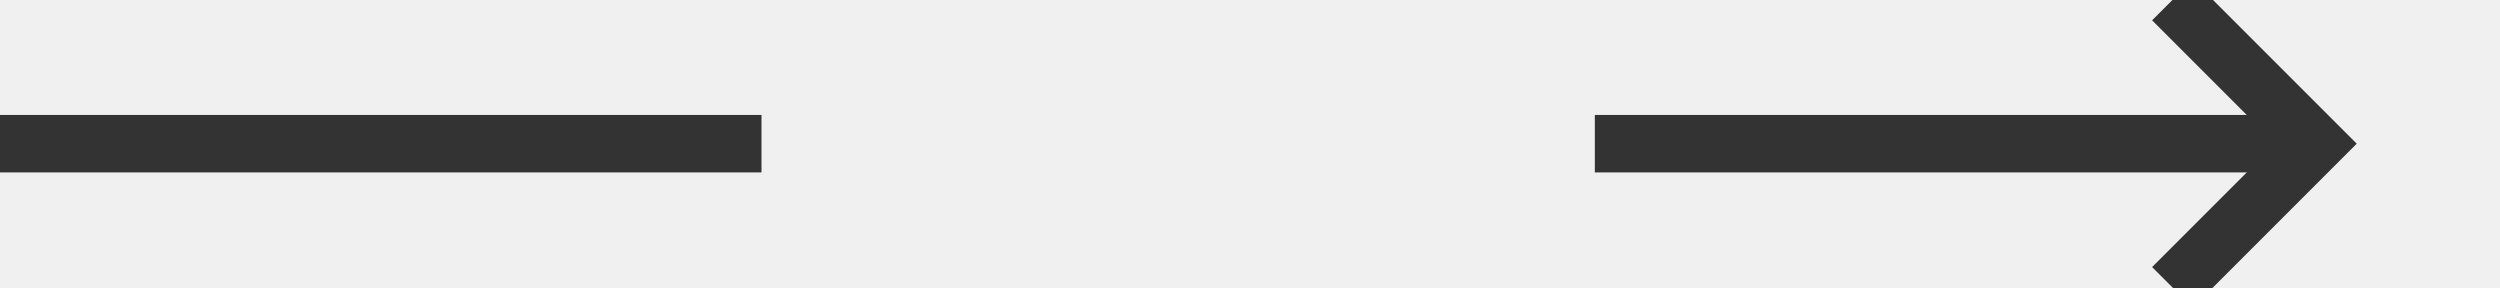
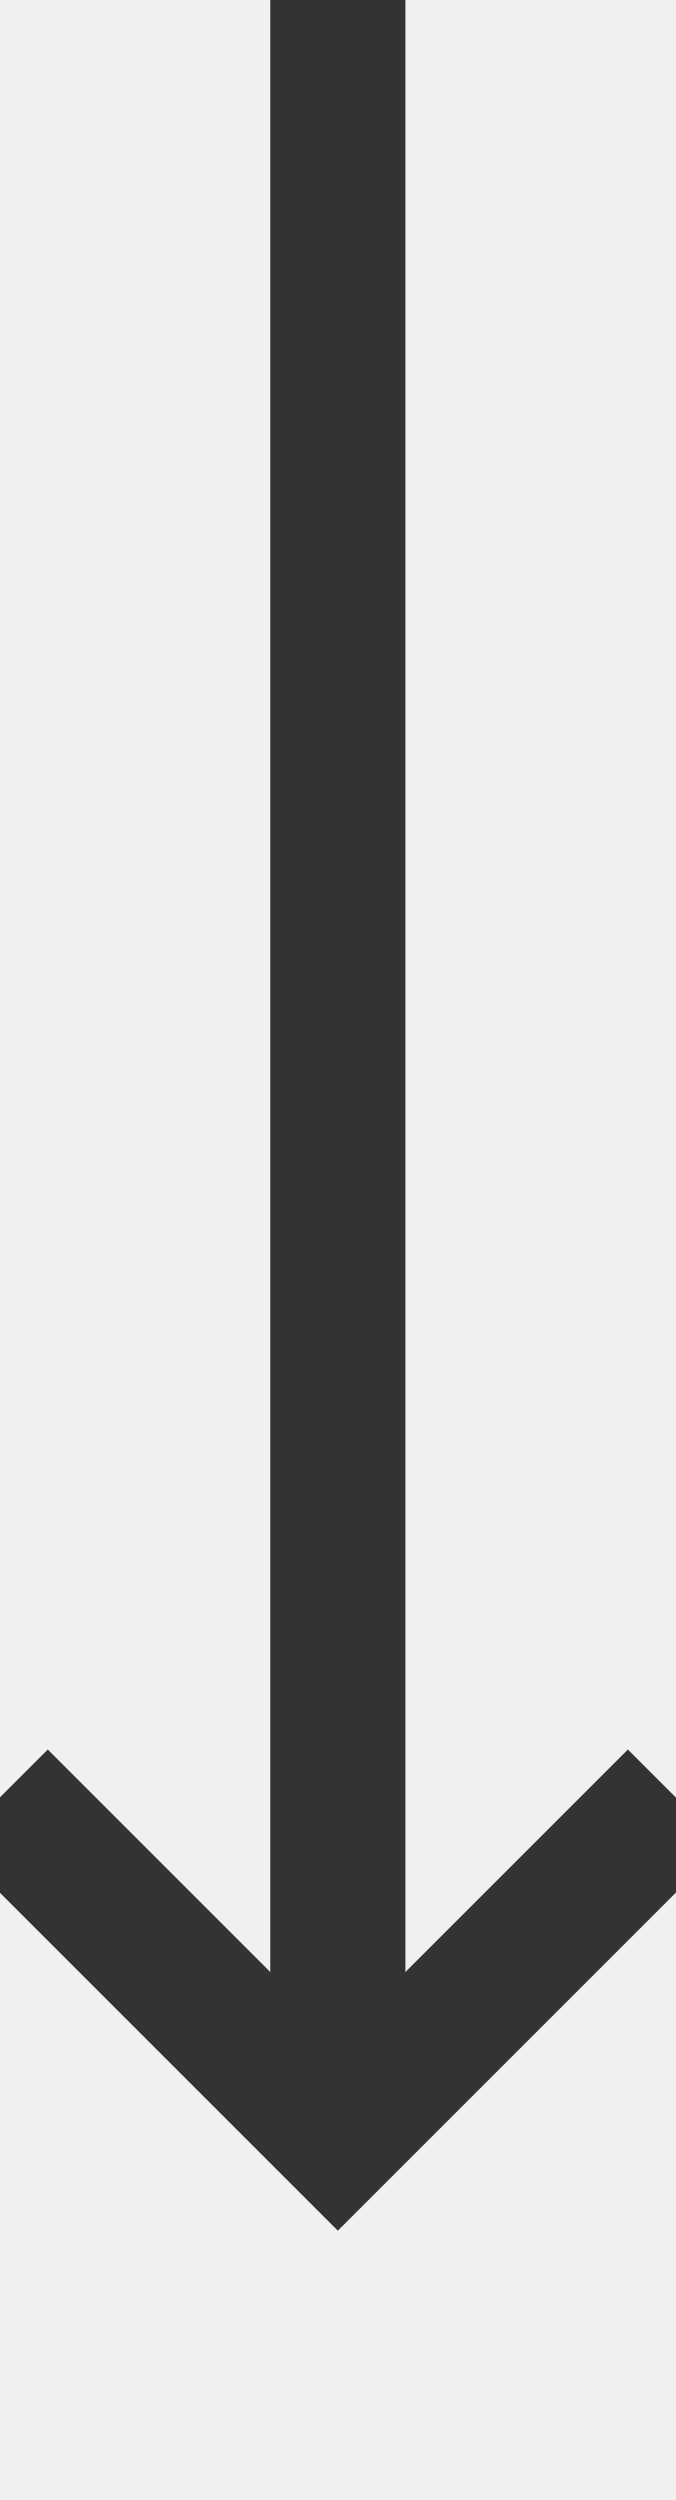
- <svg xmlns="http://www.w3.org/2000/svg" version="1.1" width="87px" height="10px" preserveAspectRatio="xMinYMid meet" viewBox="1425 164  87 8">
-   <defs>
-     <mask fill="white" id="clip83">
-       <path d="M 1451.5 155  L 1480.5 155  L 1480.5 180  L 1451.5 180  Z M 1425 155  L 1517 155  L 1517 180  L 1425 180  Z " fill-rule="evenodd" />
-     </mask>
-   </defs>
-   <path d="M 1451.5 168  L 1425 168  M 1480.5 168  L 1505 168  " stroke-width="2" stroke="#333333" fill="none" />
-   <path d="M 1499.893 163.707  L 1504.186 168  L 1499.893 172.293  L 1501.307 173.707  L 1506.307 168.707  L 1507.014 168  L 1506.307 167.293  L 1501.307 162.293  L 1499.893 163.707  Z " fill-rule="nonzero" fill="#333333" stroke="none" mask="url(#clip83)" />
+ <svg xmlns="http://www.w3.org/2000/svg" version="1.1" width="10px" height="37px" preserveAspectRatio="xMidYMin meet" viewBox="1351 188  8 37">
+   <path d="M 1355 188  L 1355 219  " stroke-width="2" stroke="#333333" fill="none" />
+   <path d="M 1359.293 213.893  L 1355 218.186  L 1350.707 213.893  L 1349.293 215.307  L 1354.293 220.307  L 1355 221.014  L 1355.707 220.307  L 1360.707 215.307  L 1359.293 213.893  Z " fill-rule="nonzero" fill="#333333" stroke="none" />
</svg>
